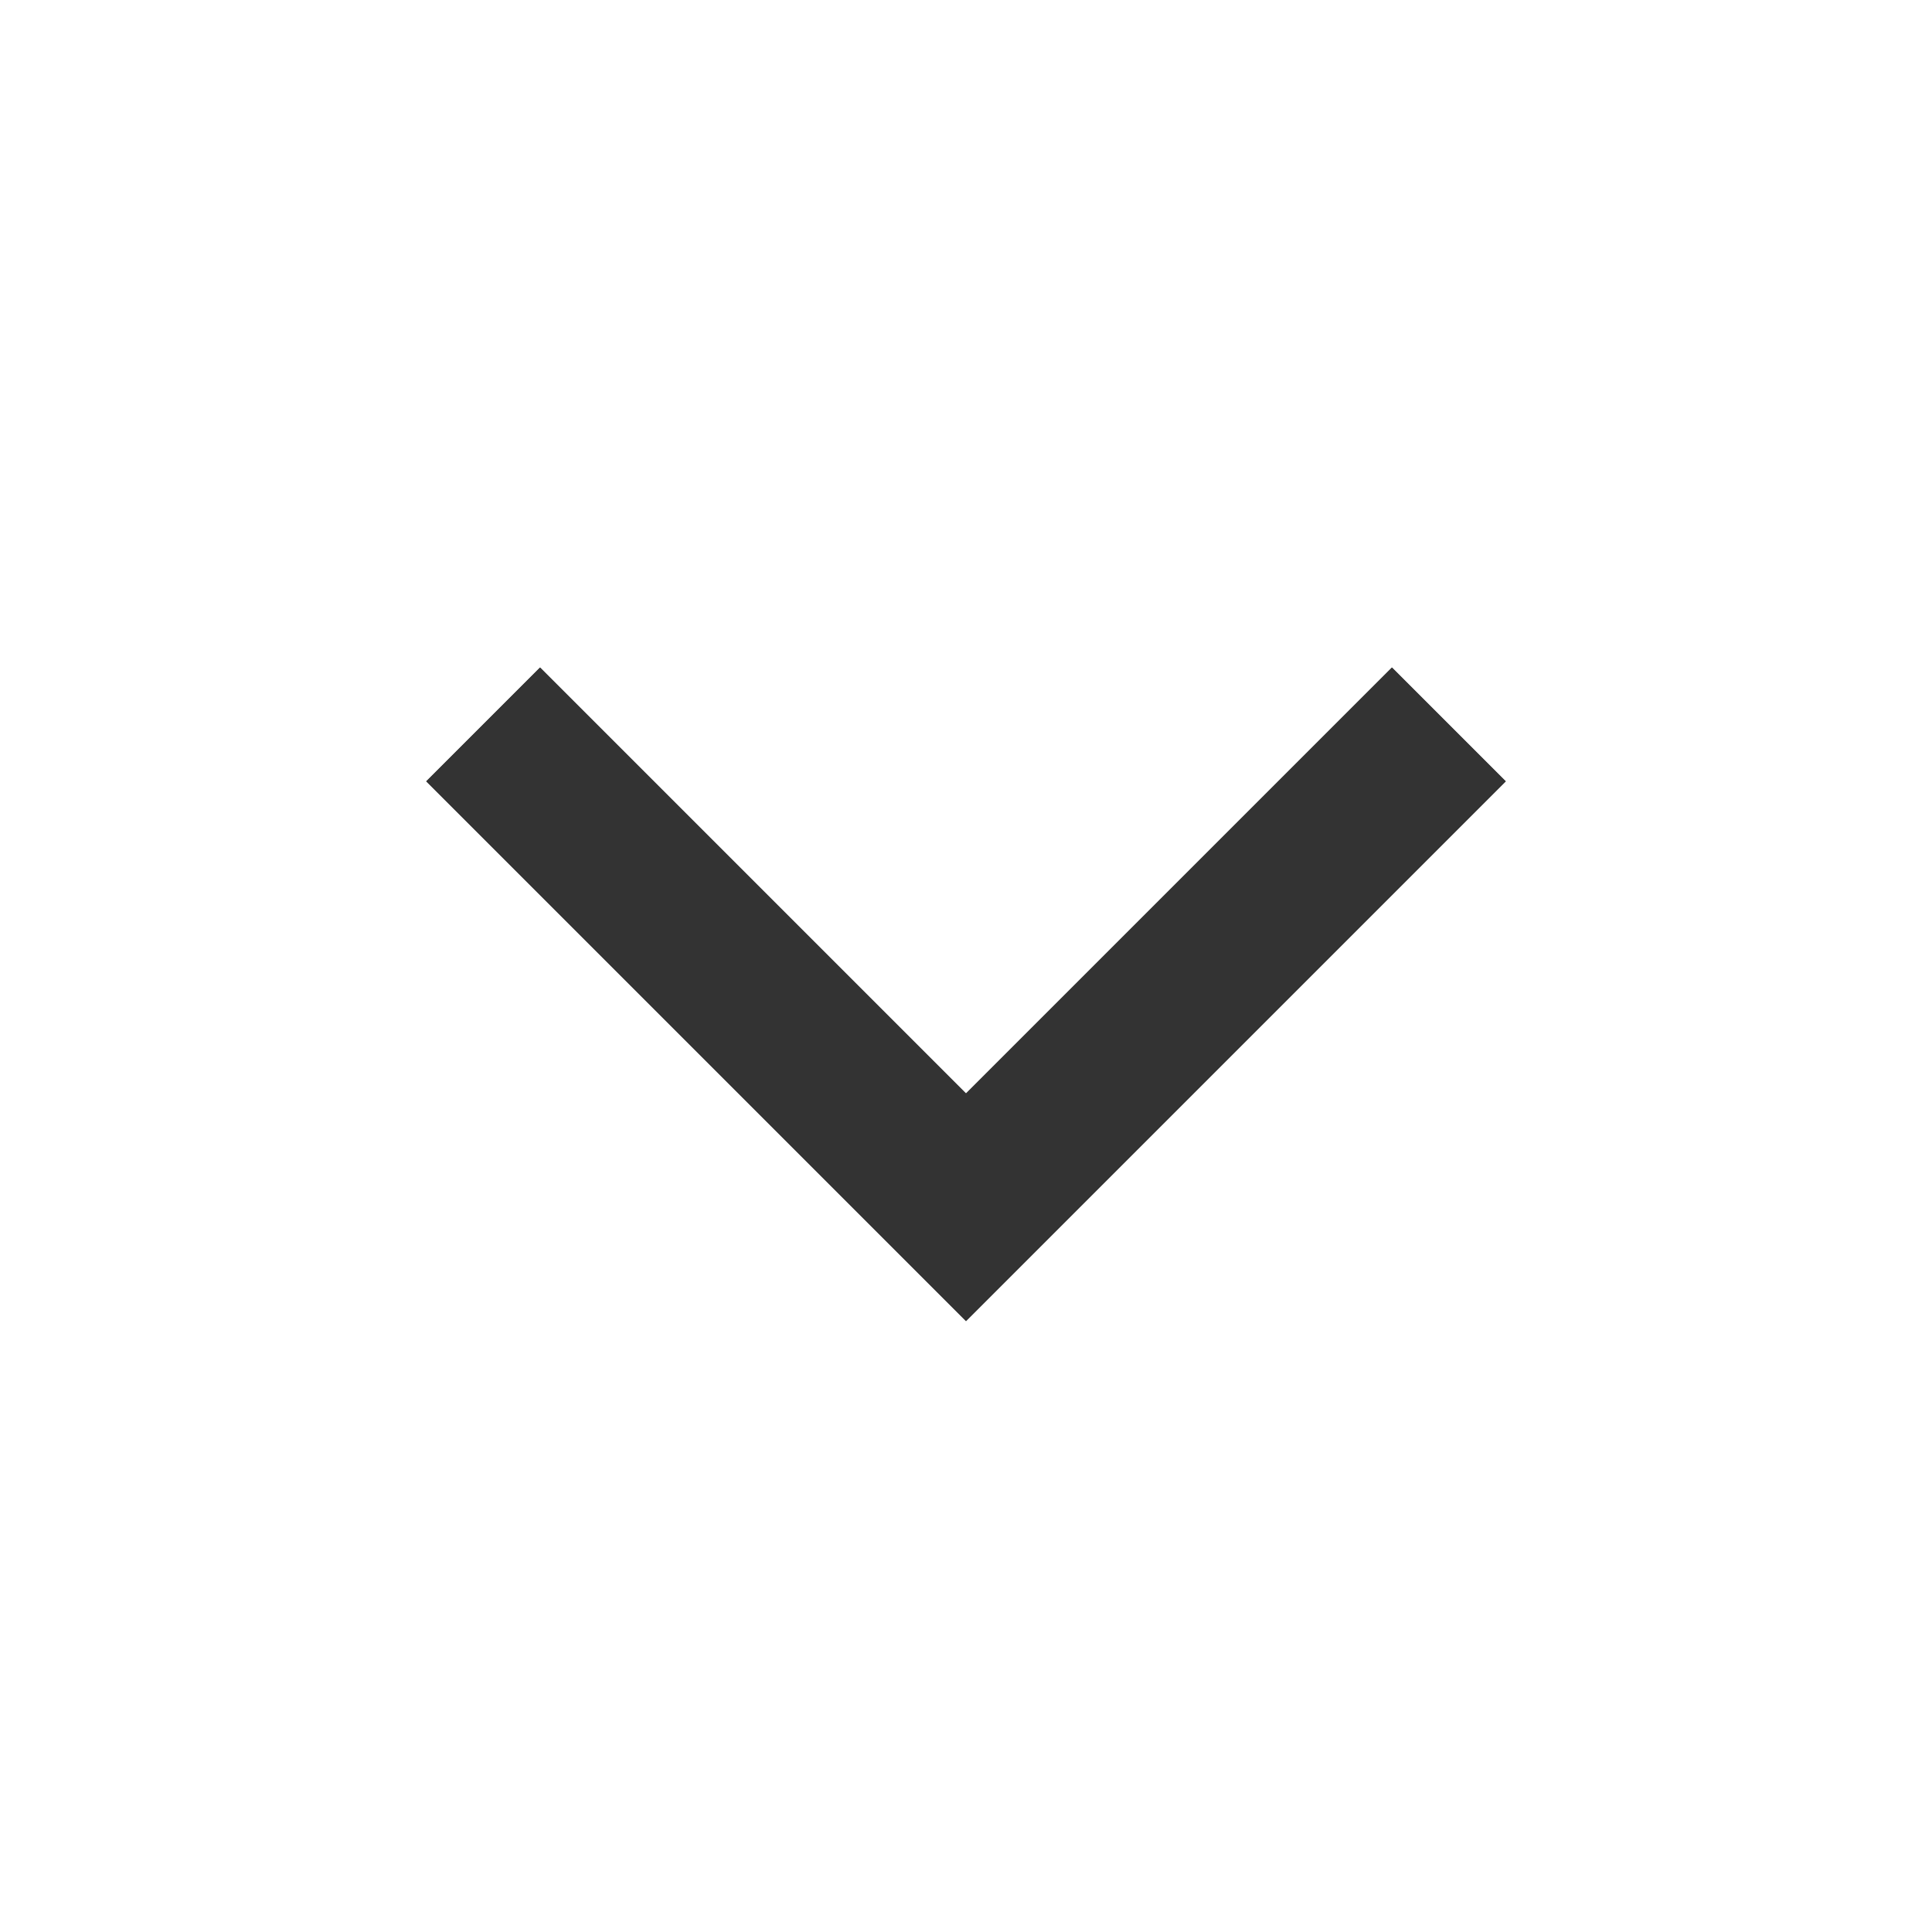
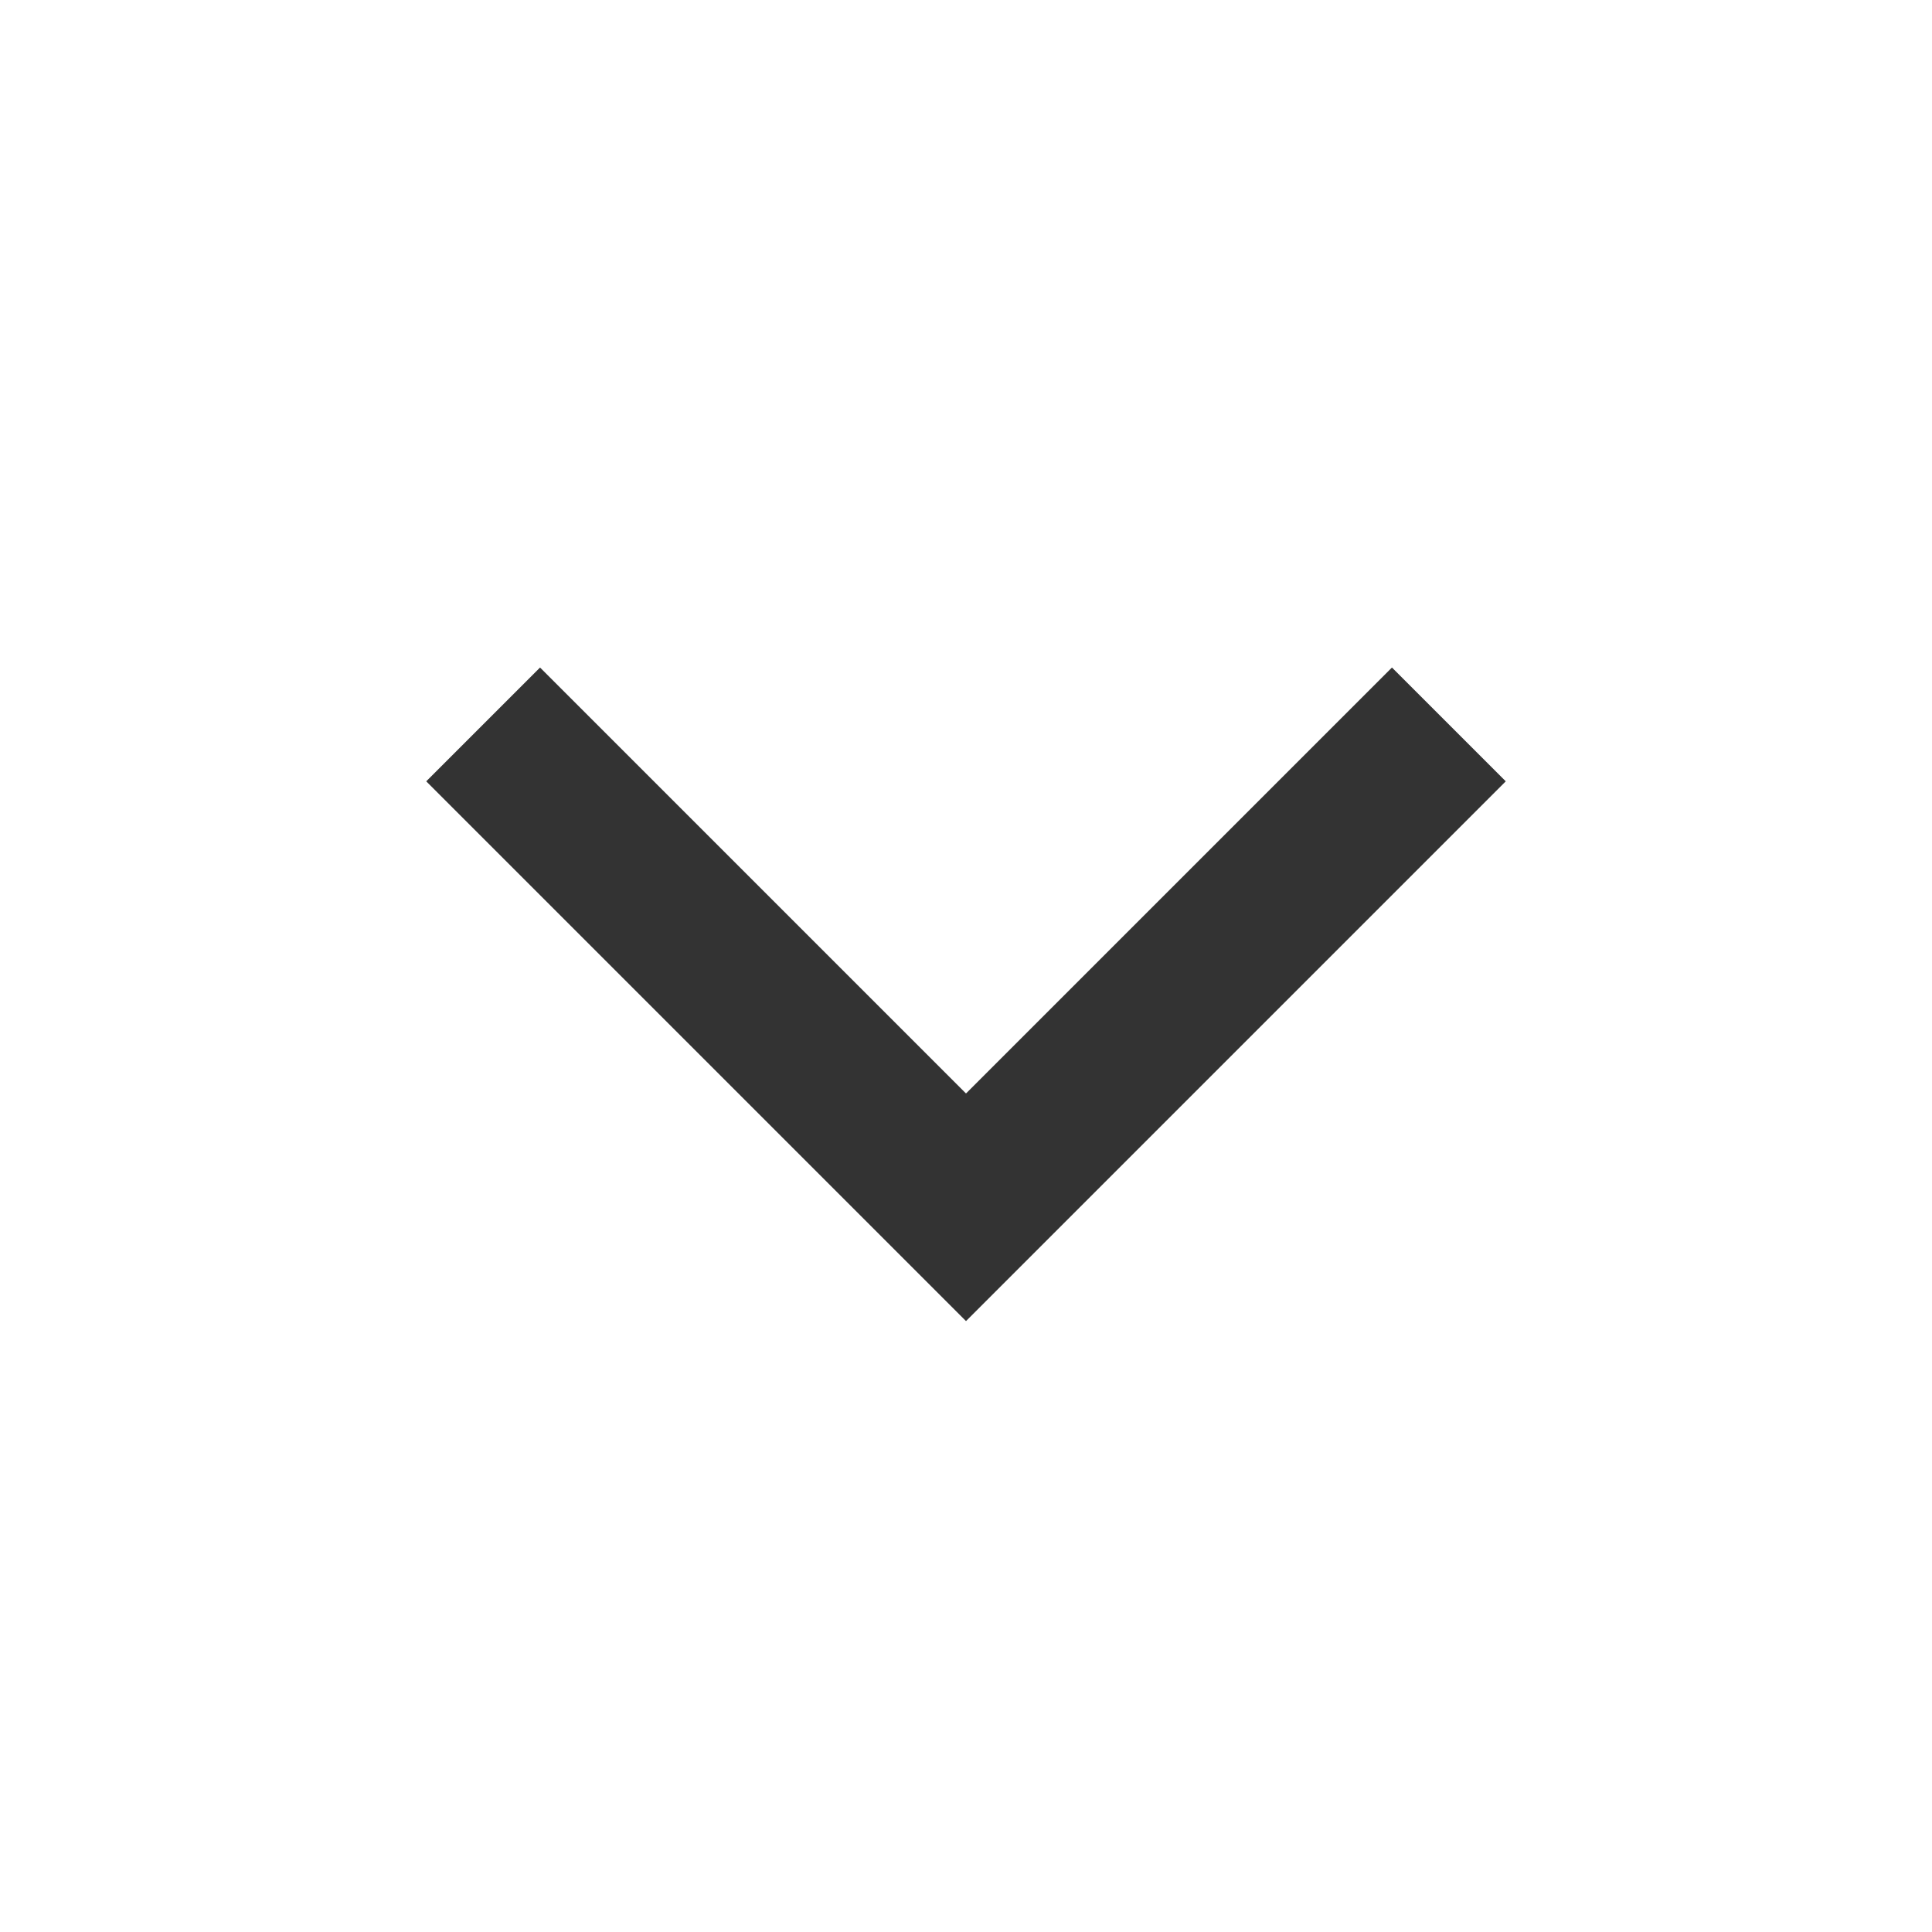
- <svg xmlns="http://www.w3.org/2000/svg" id="svg8" version="1.1" viewBox="0 0 6.35 6.35" height="24" width="24">
+ <svg xmlns="http://www.w3.org/2000/svg" width="24" height="24" viewBox="0 0 6.35 6.35" version="1.1" id="svg8">
  <defs id="defs2" />
-   <g transform="translate(0,-290.65)" id="layer1">
-     <path id="path817" d="m 4.762,293.031 -1.587,1.587 -1.587,-1.587" style="fill:none;stroke:#333333;stroke-width:0.529;stroke-linecap:butt;stroke-linejoin:miter;stroke-miterlimit:4;stroke-dasharray:none;stroke-opacity:1" />
-     <path style="fill:none;stroke:#333333;stroke-width:0.529;stroke-linecap:butt;stroke-linejoin:miter;stroke-miterlimit:4;stroke-dasharray:none;stroke-opacity:1" d="m 4.762,293.031 -1.587,1.587 -1.587,-1.587" id="path977" />
+   <g id="layer1" transform="translate(0,-290.65)">
+     <path style="fill:none;stroke:#333333;stroke-width:0.529;stroke-linecap:butt;stroke-linejoin:miter;stroke-miterlimit:4;stroke-dasharray:none;stroke-opacity:1" d="m 4.762,293.031 -1.587,1.587 -1.587,-1.587" id="path817" />
  </g>
</svg>
